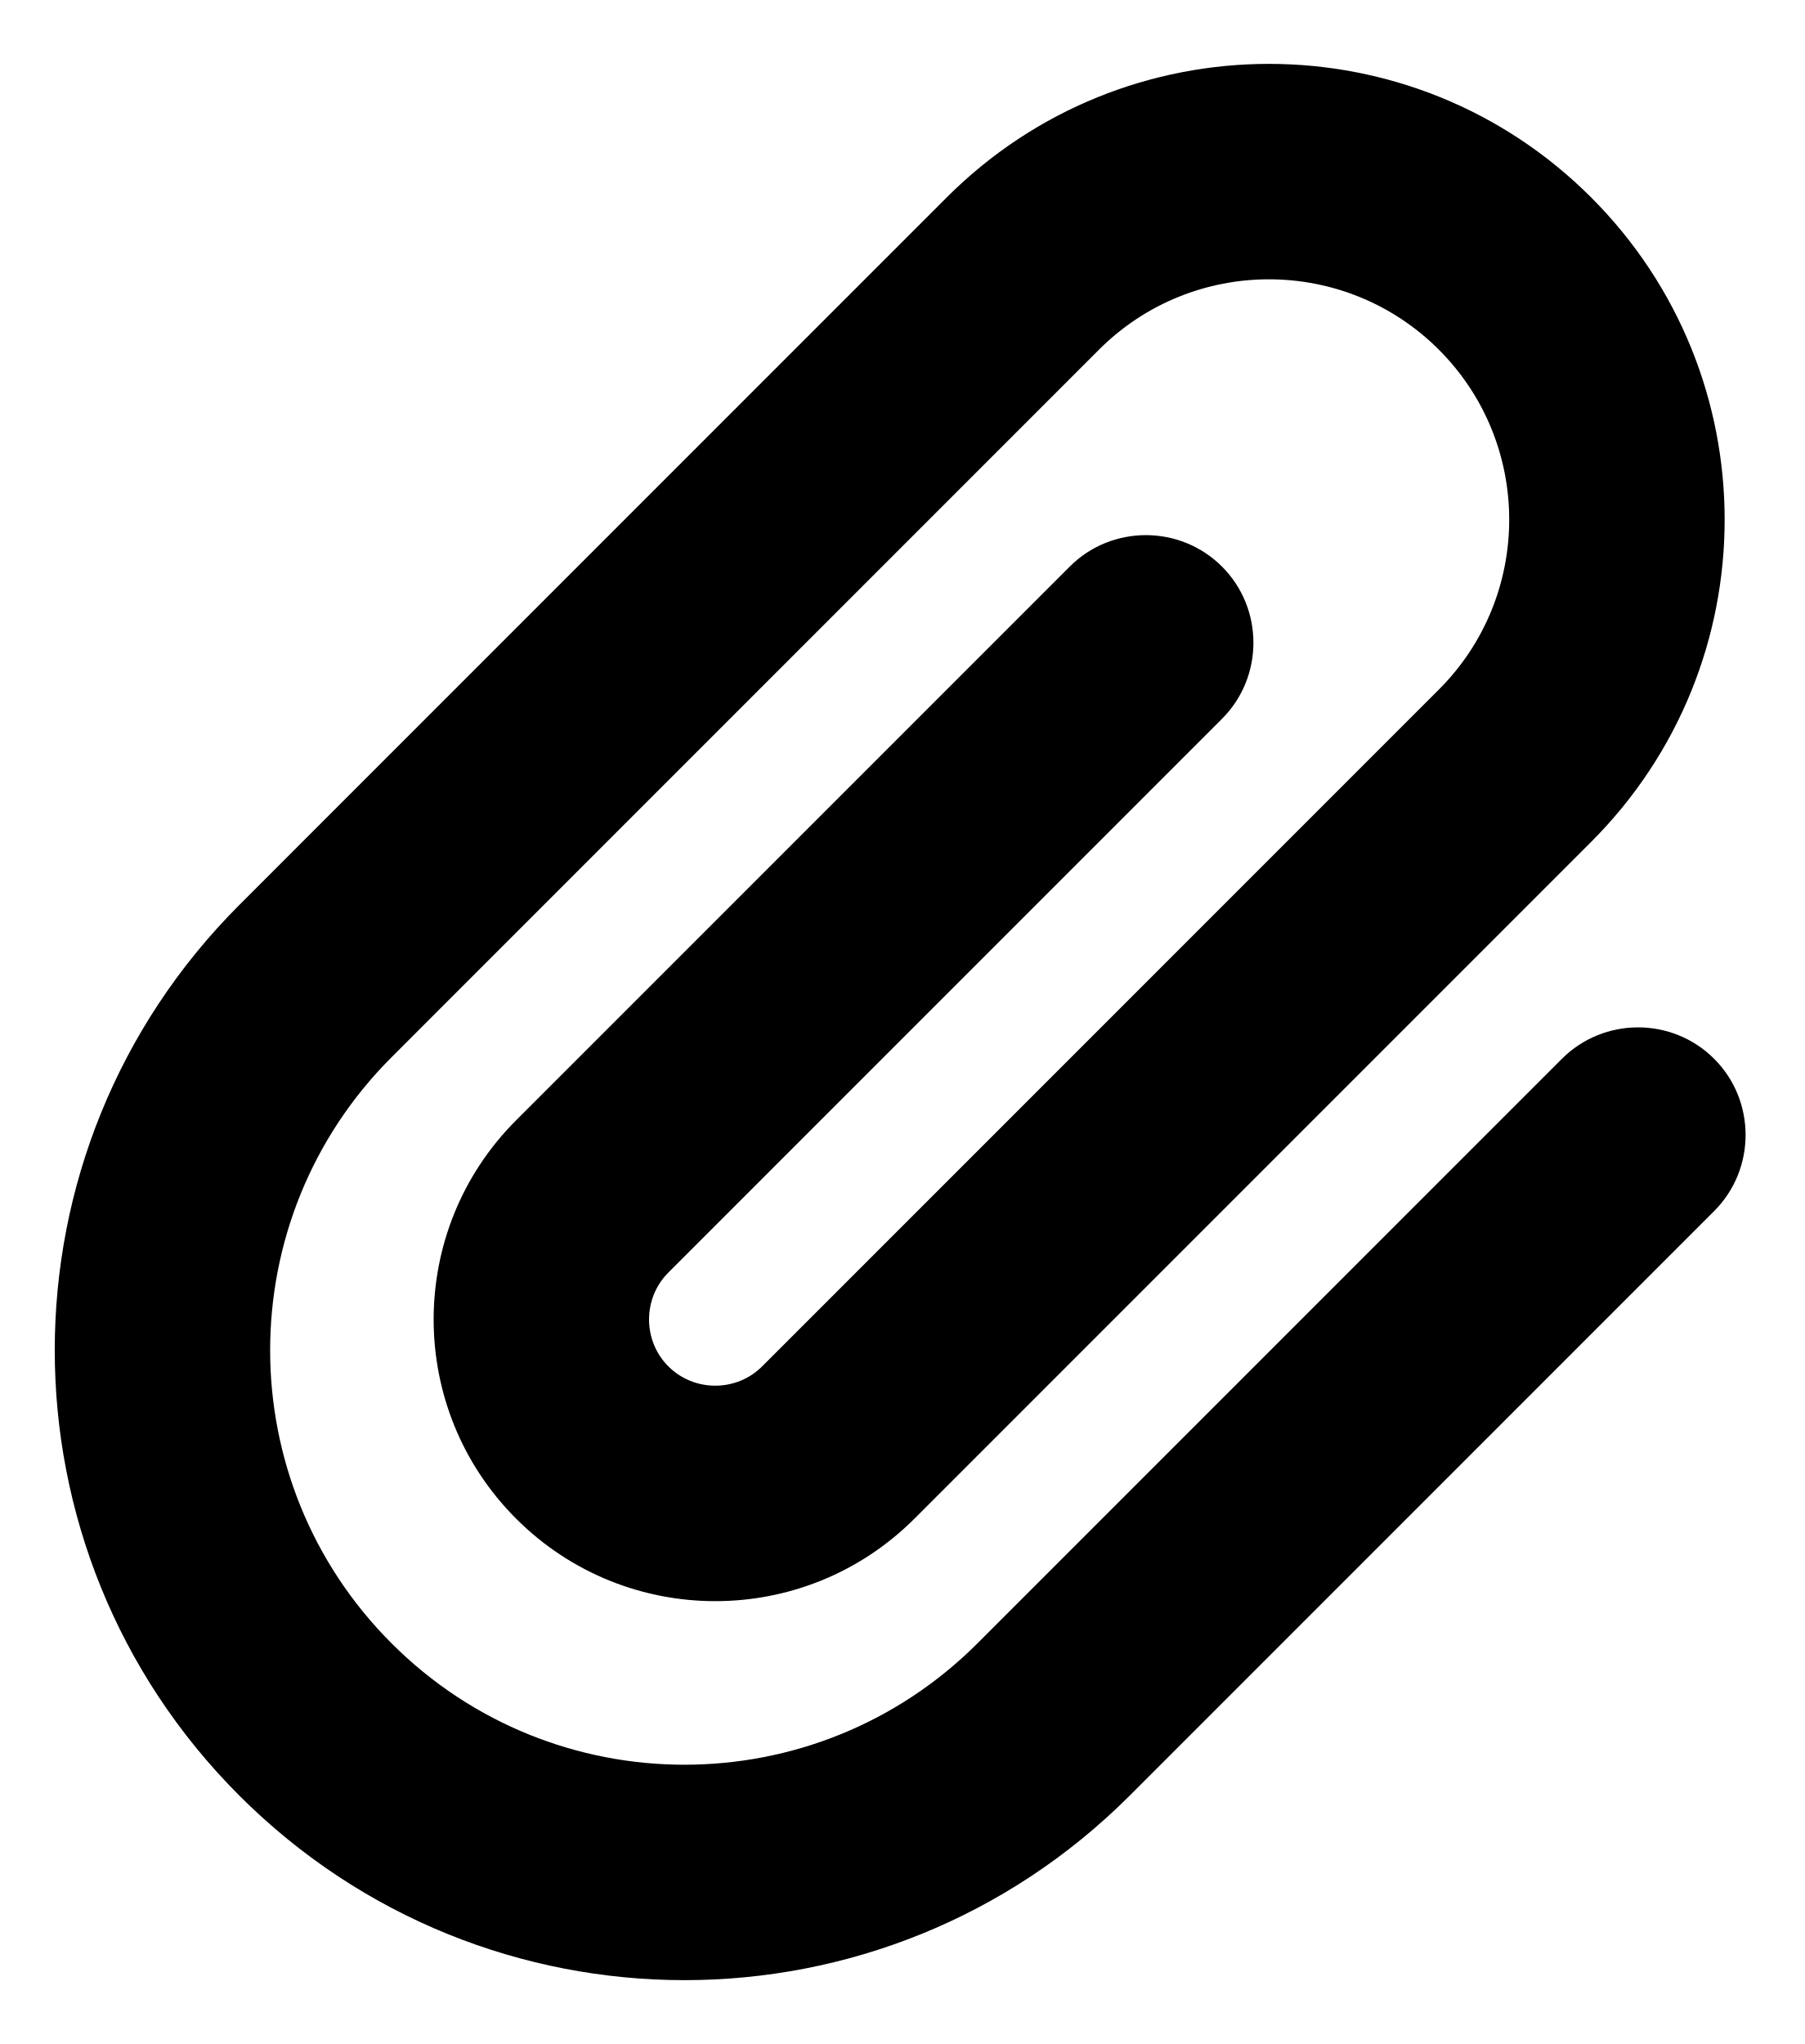
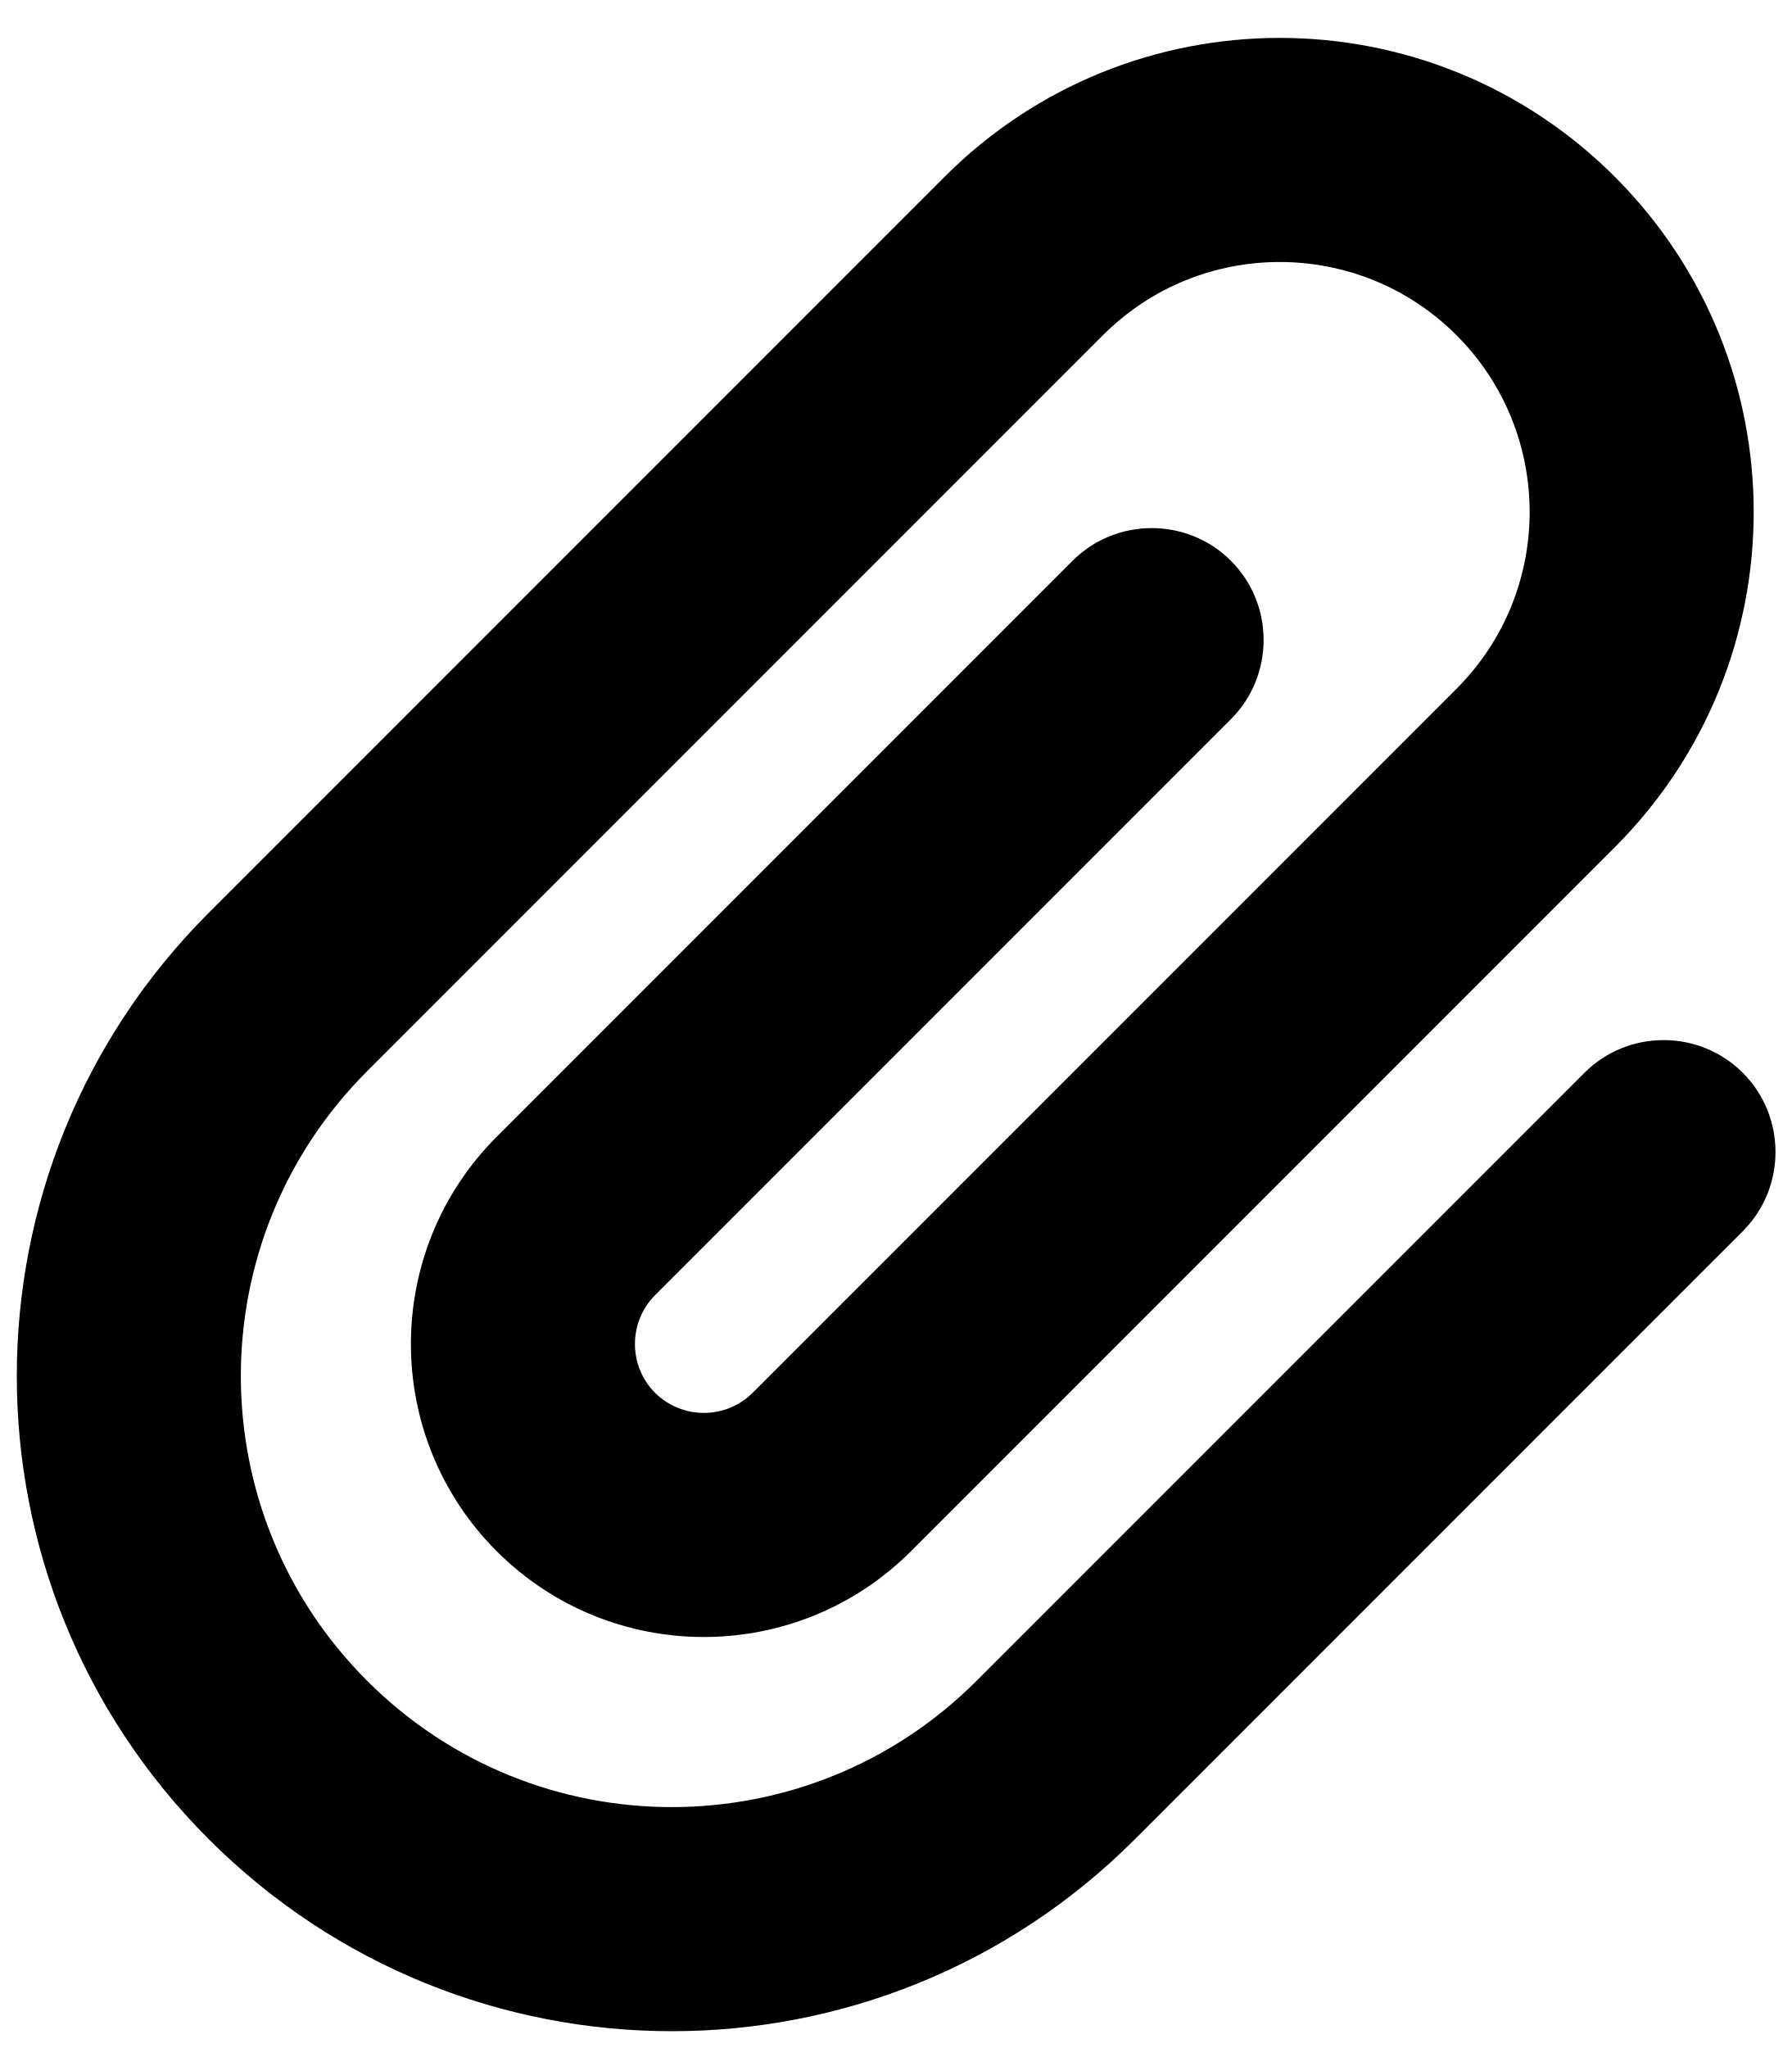
- <svg xmlns="http://www.w3.org/2000/svg" viewBox="0 0 452 512">
-   <path d="M360.47,87.59c-23.5-23.5-61.65-23.5-85.15,0L98.09,264.83c-40.55,40.55-40.55,106.24,0,146.8s106.24,40.55,146.8,0 l146.41-146.41c10.5-10.5,27.64-10.5,38.14,0c10.5,10.5,10.5,27.64,0,38.14L283.03,449.77c-61.65,61.65-161.44,61.65-223.08,0 s-61.65-161.44,0-223.08L237.18,49.45c44.6-44.6,116.84-44.6,161.44,0s44.6,116.84,0,161.44L229.09,380.41 c-27.55,27.55-72.24,27.55-99.79,0c-27.55-27.55-27.55-72.24,0-99.79L268,141.92c10.5-10.5,27.64-10.5,38.14,0 c10.5,10.5,10.5,27.64,0,38.14l-138.7,138.7c-6.45,6.45-6.45,17.05,0,23.5c6.45,6.45,17.05,6.45,23.5,0l169.53-169.53 C383.97,149.24,383.97,111.09,360.47,87.59L360.47,87.59z" />
+ <svg xmlns="http://www.w3.org/2000/svg" viewBox="0 0 448 512">
+   <path d="M364.2 83.8c-24.4-24.4-64-24.4-88.4 0l-184 184c-42.1 42.1-42.1 110.3 0 152.4s110.3 42.1 152.4 0l152-152c10.9-10.9 28.7-10.9 39.6 0s10.9 28.7 0 39.6l-152 152c-64 64-167.6 64-231.6 0s-64-167.6 0-231.6l184-184c46.3-46.3 121.3-46.3 167.6 0s46.3 121.3 0 167.6l-176 176c-28.6 28.6-75 28.6-103.6 0s-28.6-75 0-103.6l144-144c10.9-10.9 28.7-10.9 39.6 0s10.9 28.7 0 39.6l-144 144c-6.7 6.7-6.7 17.7 0 24.4s17.7 6.7 24.4 0l176-176c24.4-24.4 24.4-64 0-88.4z" />
</svg>
